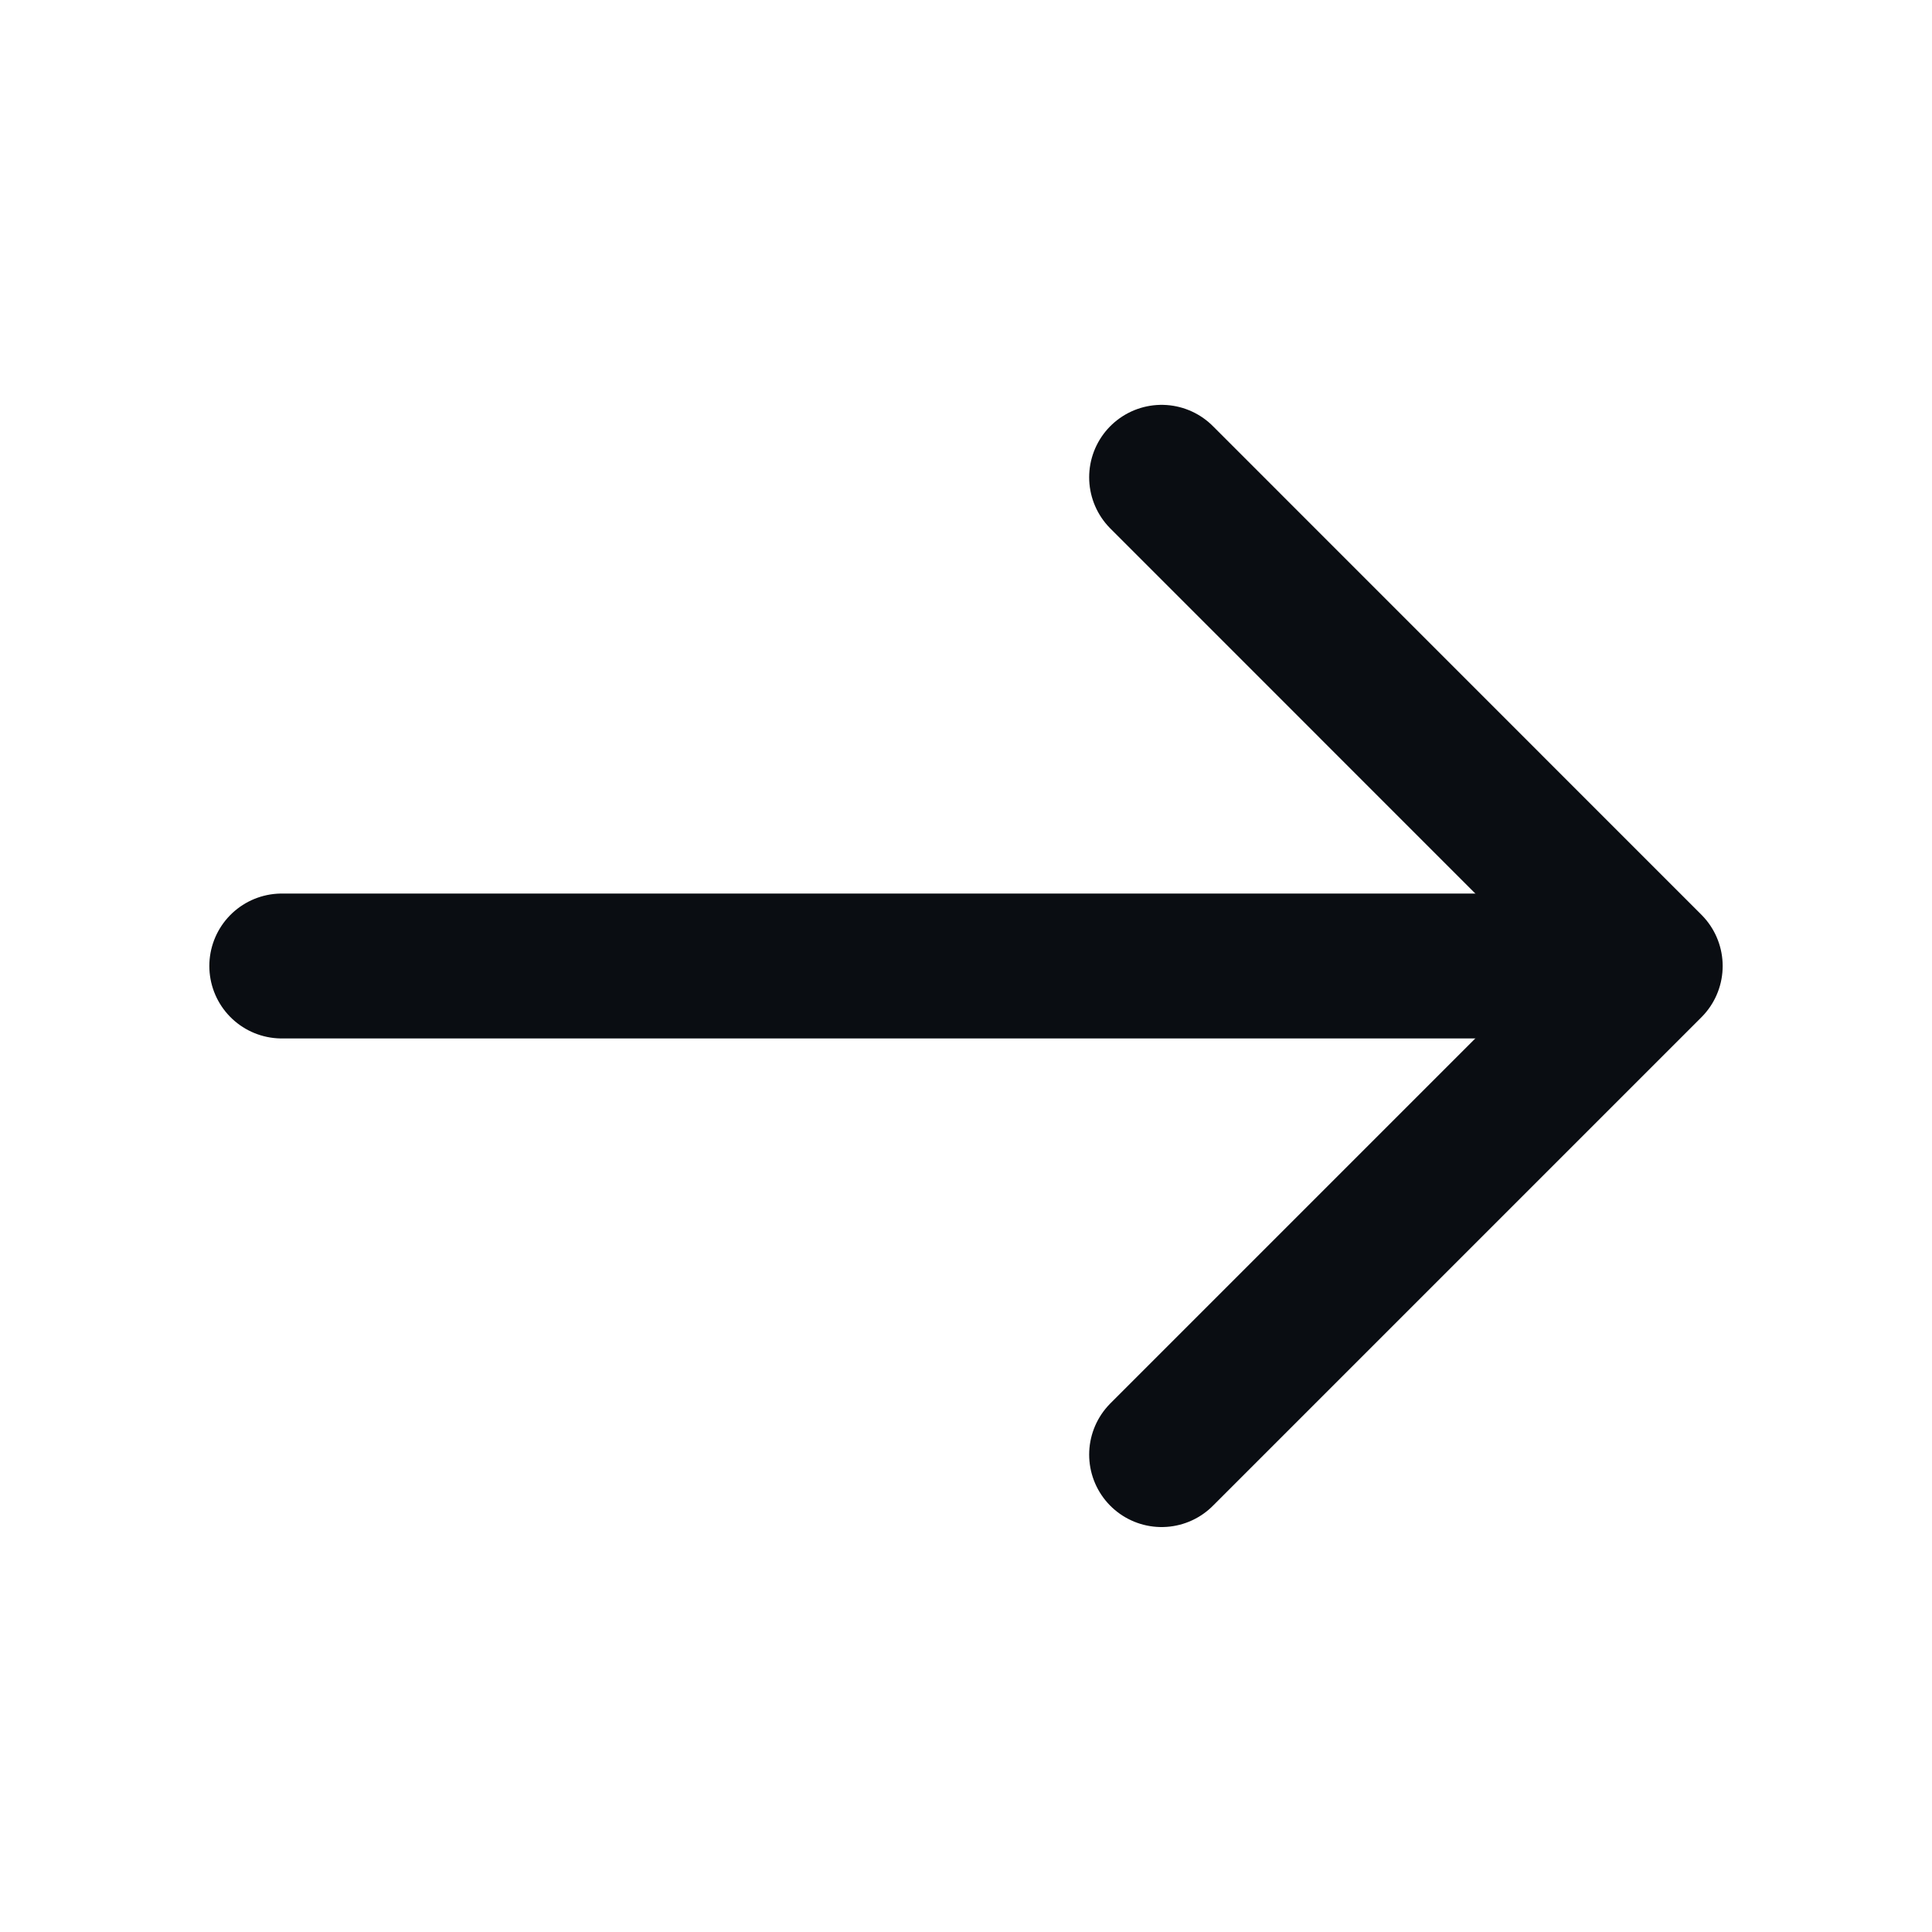
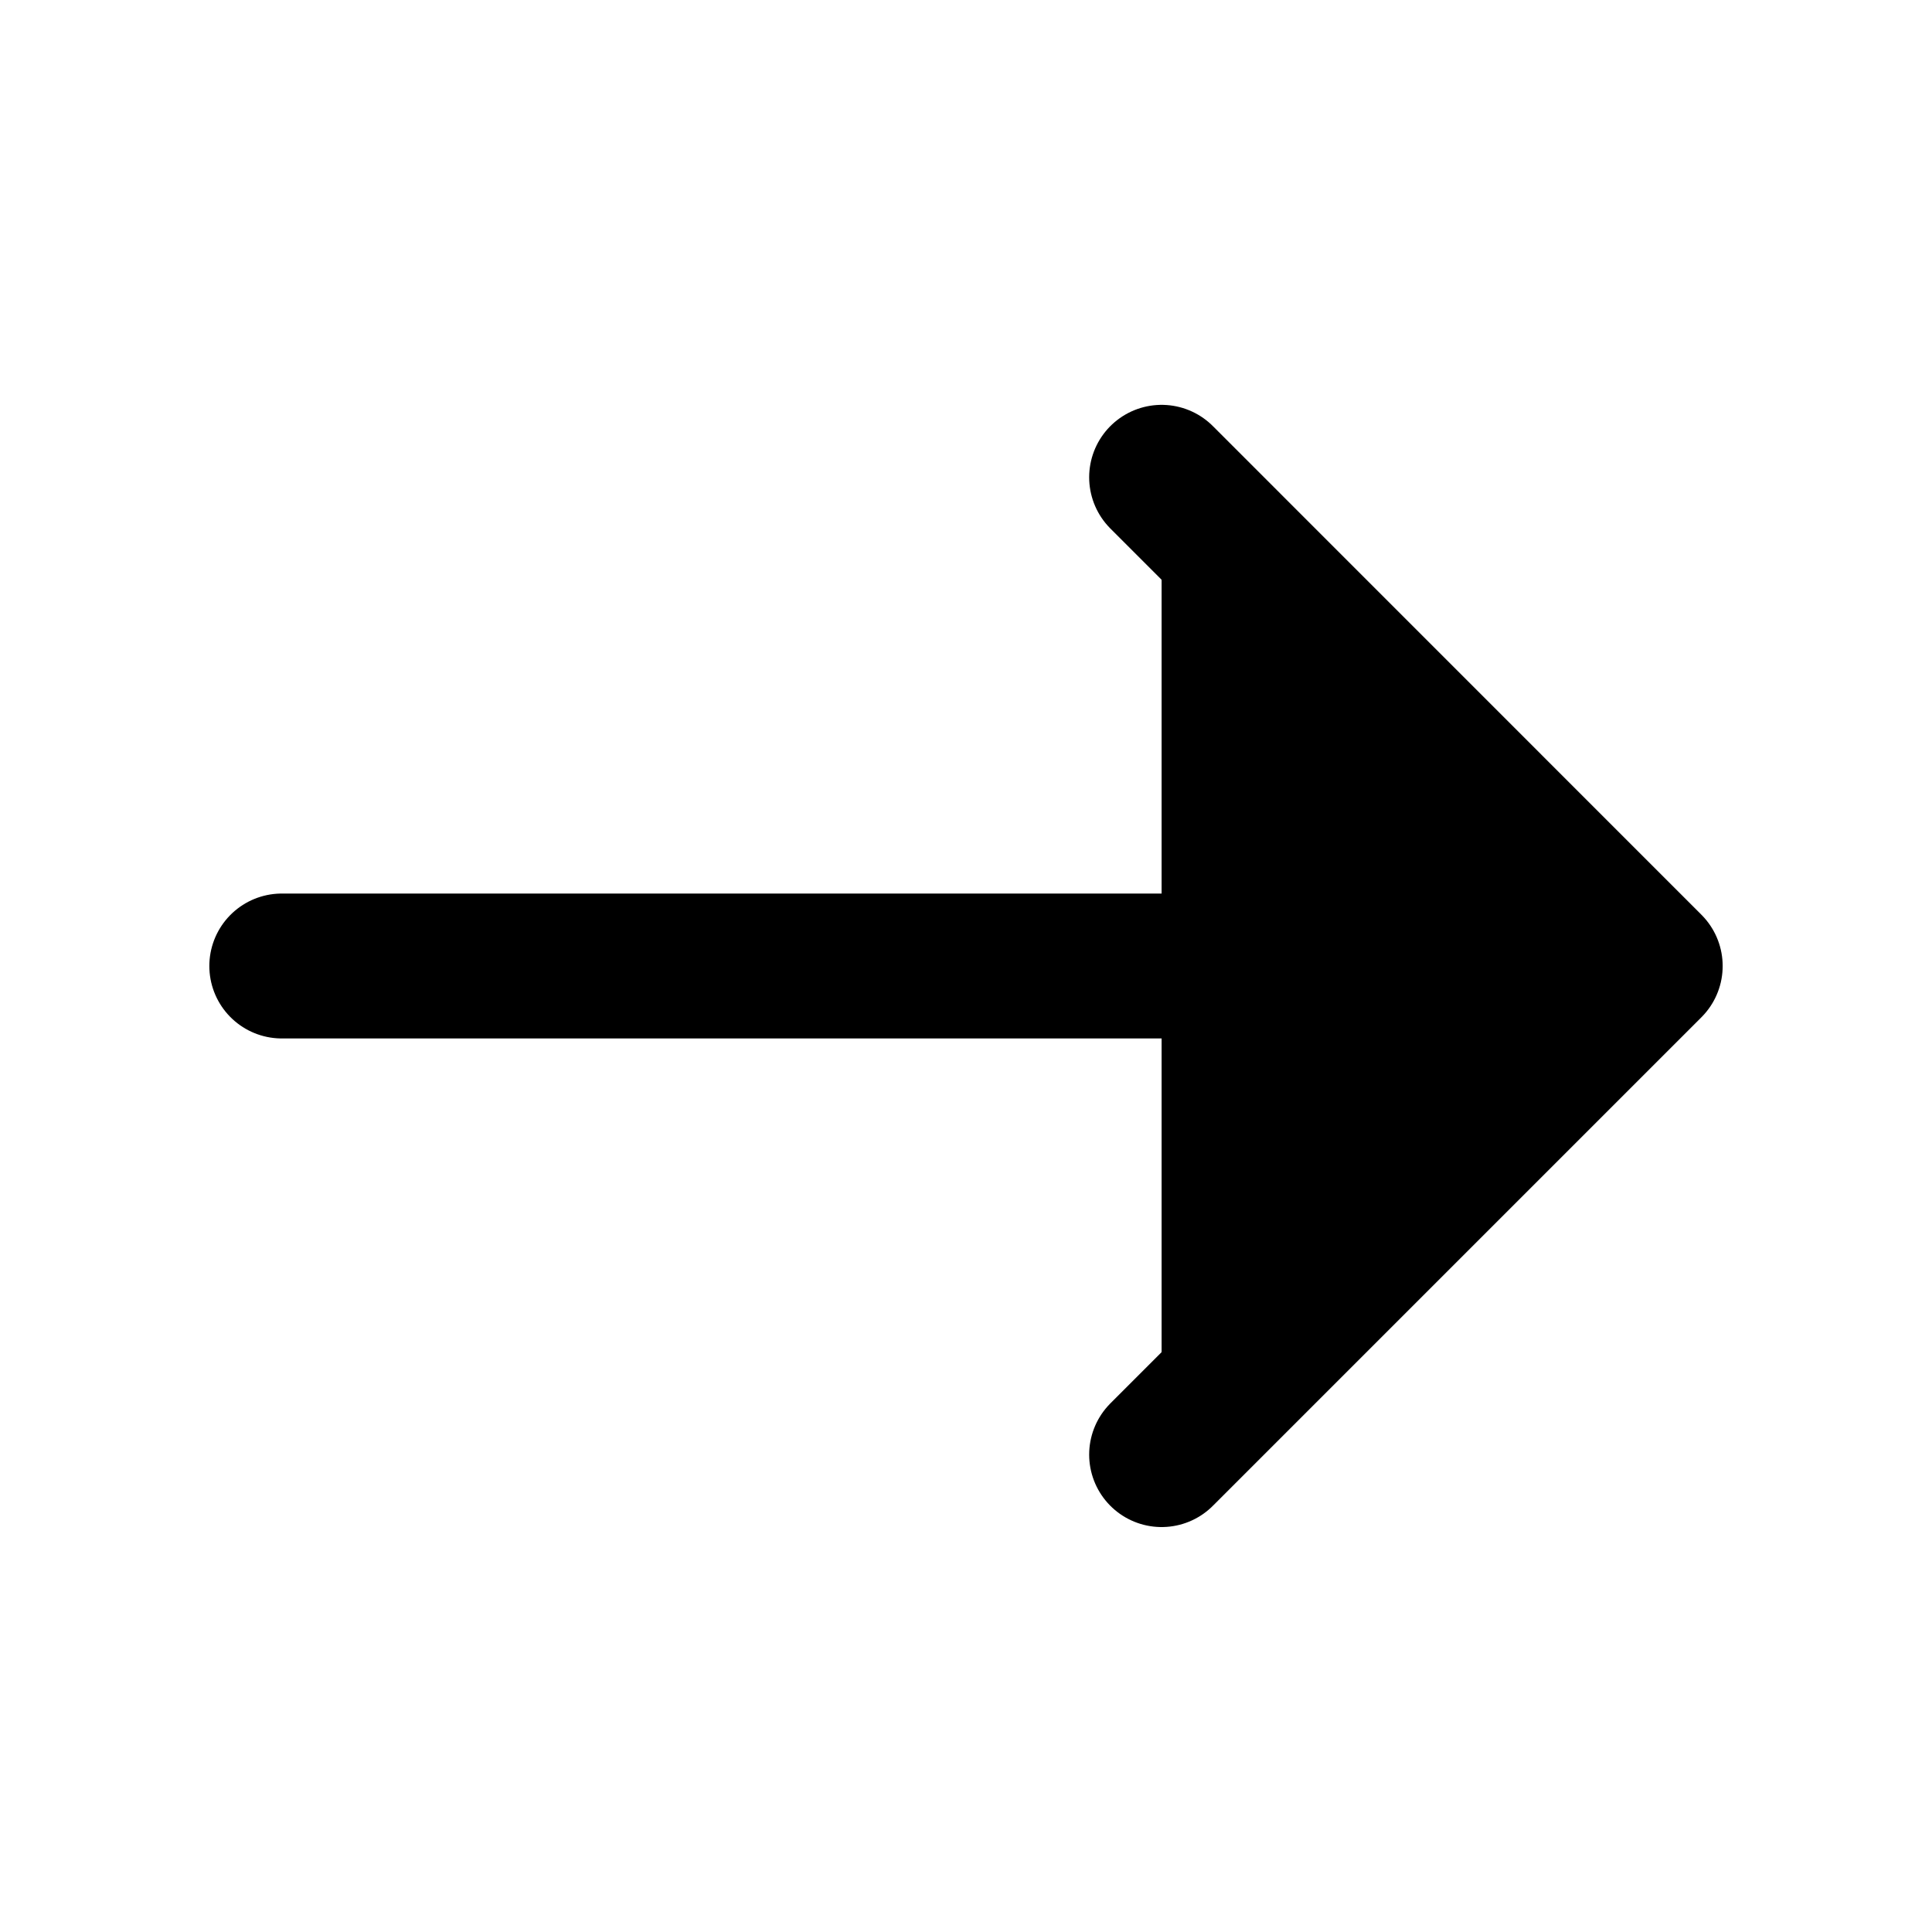
- <svg xmlns="http://www.w3.org/2000/svg" width="20" height="20" viewBox="0 0 20 20" fill="none">
-   <path d="M12.025 4.941L17.083 10L12.025 15.058" stroke="#0A0D12" stroke-width="1.5" stroke-miterlimit="10" stroke-linecap="round" stroke-linejoin="round" />
-   <path d="M2.917 10H16.942" stroke="#0A0D12" stroke-width="1.5" stroke-miterlimit="10" stroke-linecap="round" stroke-linejoin="round" />
+ <svg xmlns="http://www.w3.org/2000/svg" width="20" height="20" viewBox="0 0 20 20" fill="currentcolor" fill-rule="nonzero">
+   <path d="M12.025 4.941L17.083 10L12.025 15.058" stroke="currentColor" stroke-width="1.5" stroke-miterlimit="10" stroke-linecap="round" stroke-linejoin="round" />
+   <path d="M2.917 10H16.942" stroke="currentColor" stroke-width="1.5" stroke-miterlimit="10" stroke-linecap="round" stroke-linejoin="round" />
</svg>
